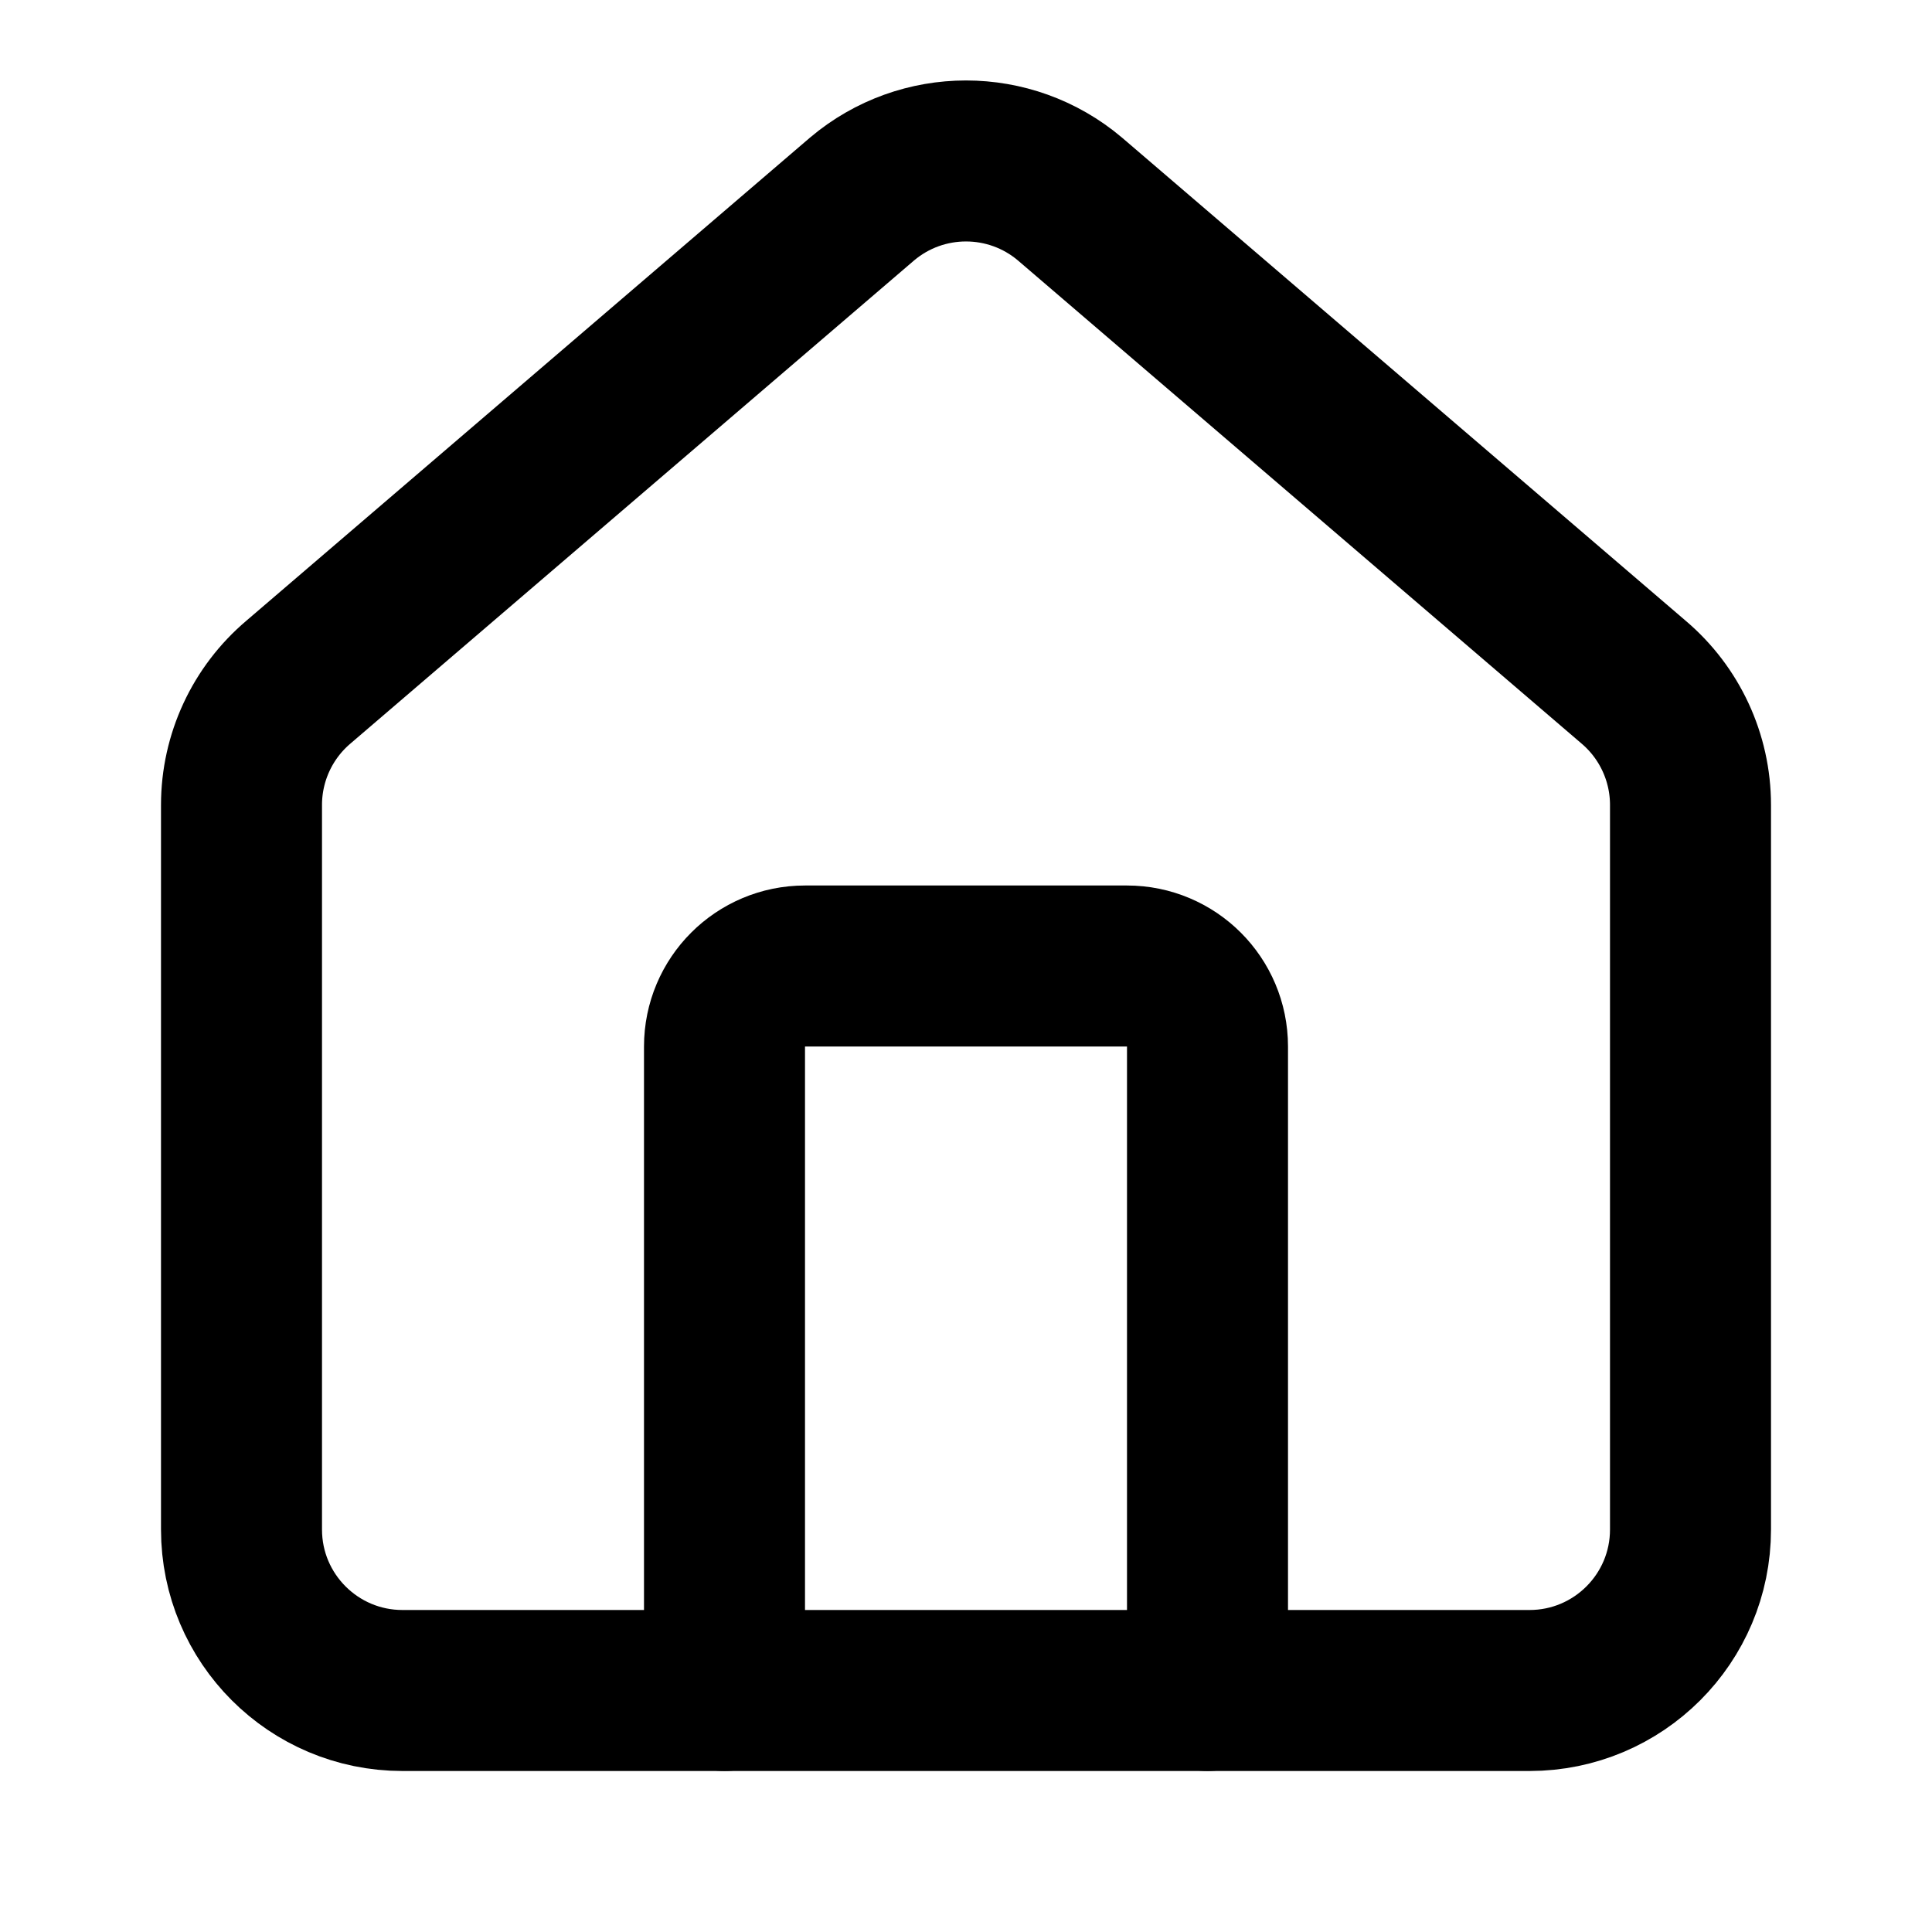
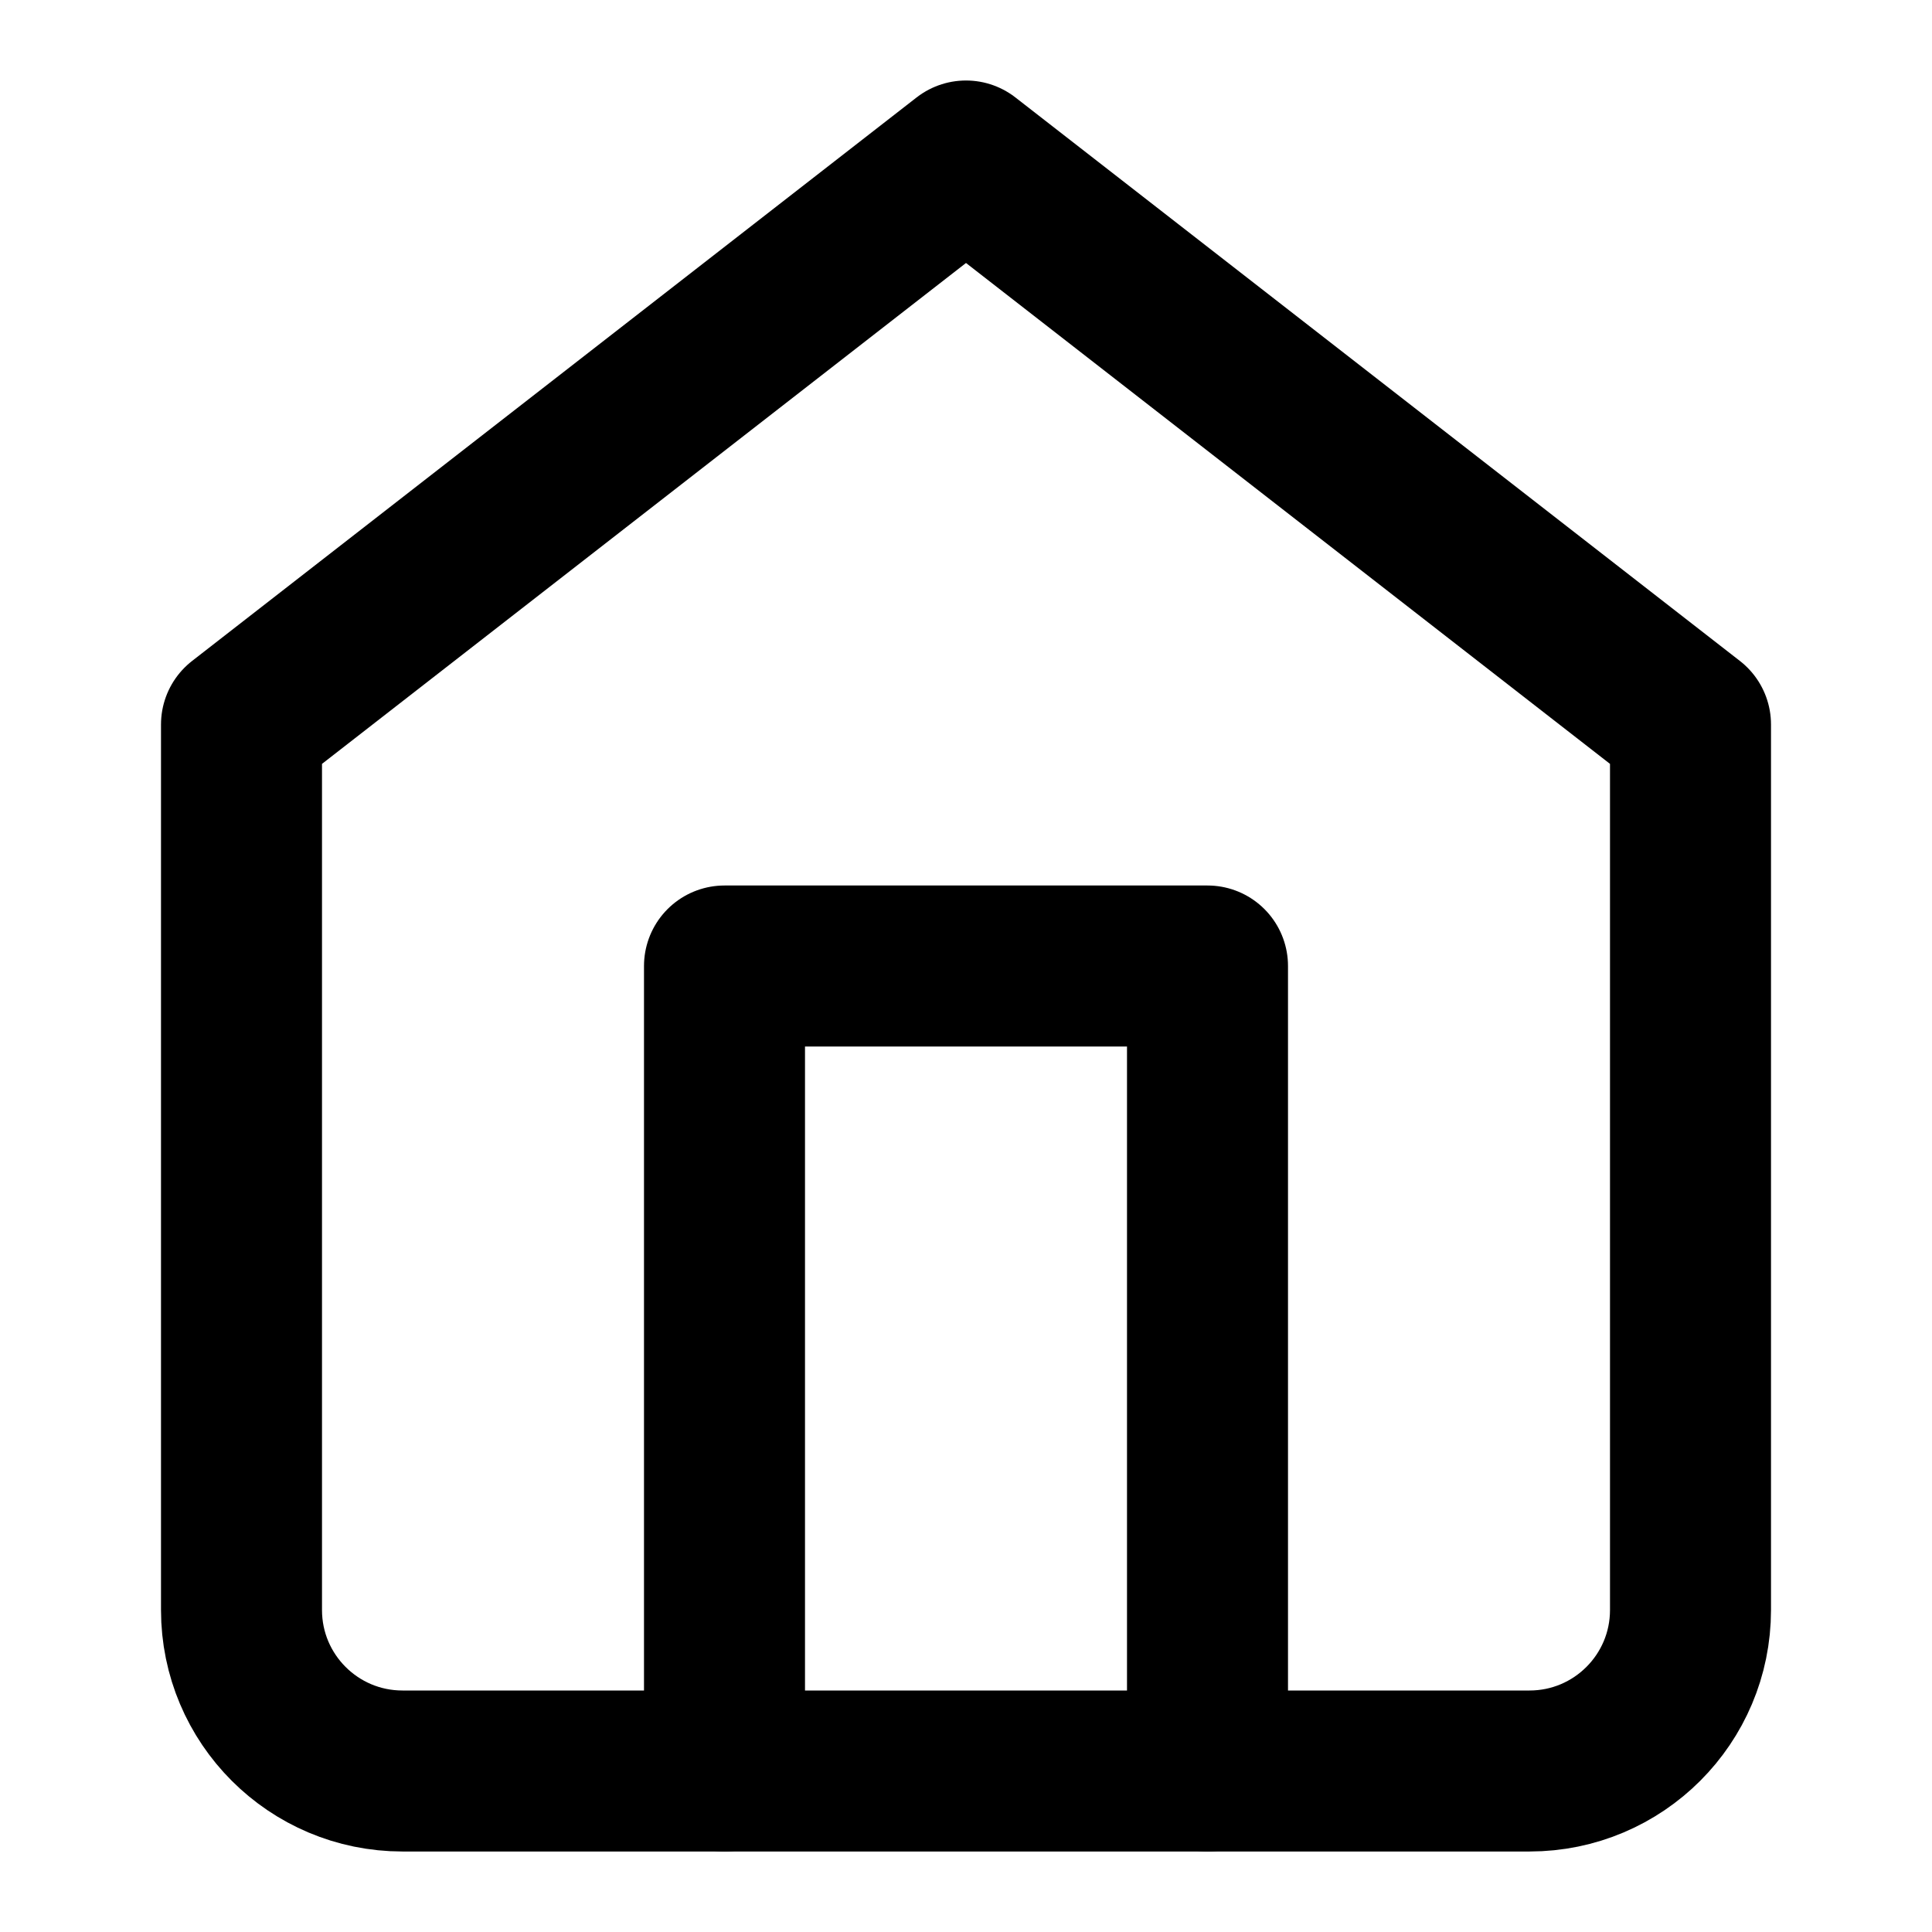
<svg xmlns="http://www.w3.org/2000/svg" width="24" height="24" viewBox="0 0 24 24" fill="none" stroke="currentColor" stroke-width="2" stroke-linecap="round" stroke-linejoin="round">
-   <path d="M15 21v-8a1 1 0 0 0-1-1h-4a1 1 0 0 0-1 1v8" />
-   <path d="M3 10a2 2 0 0 1 .709-1.528l7-6a2 2 0 0 1 2.582 0l7 6A2 2 0 0 1 21 10v9a2 2 0 0 1-2 2H5a2 2 0 0 1-2-2z" />
+   <path d="M3 9l9-7 9 7v11a2 2 0 0 1-2 2H5a2 2 0 0 1-2-2z" />
+   <path d="M9 22V12h6v10" />
</svg>
